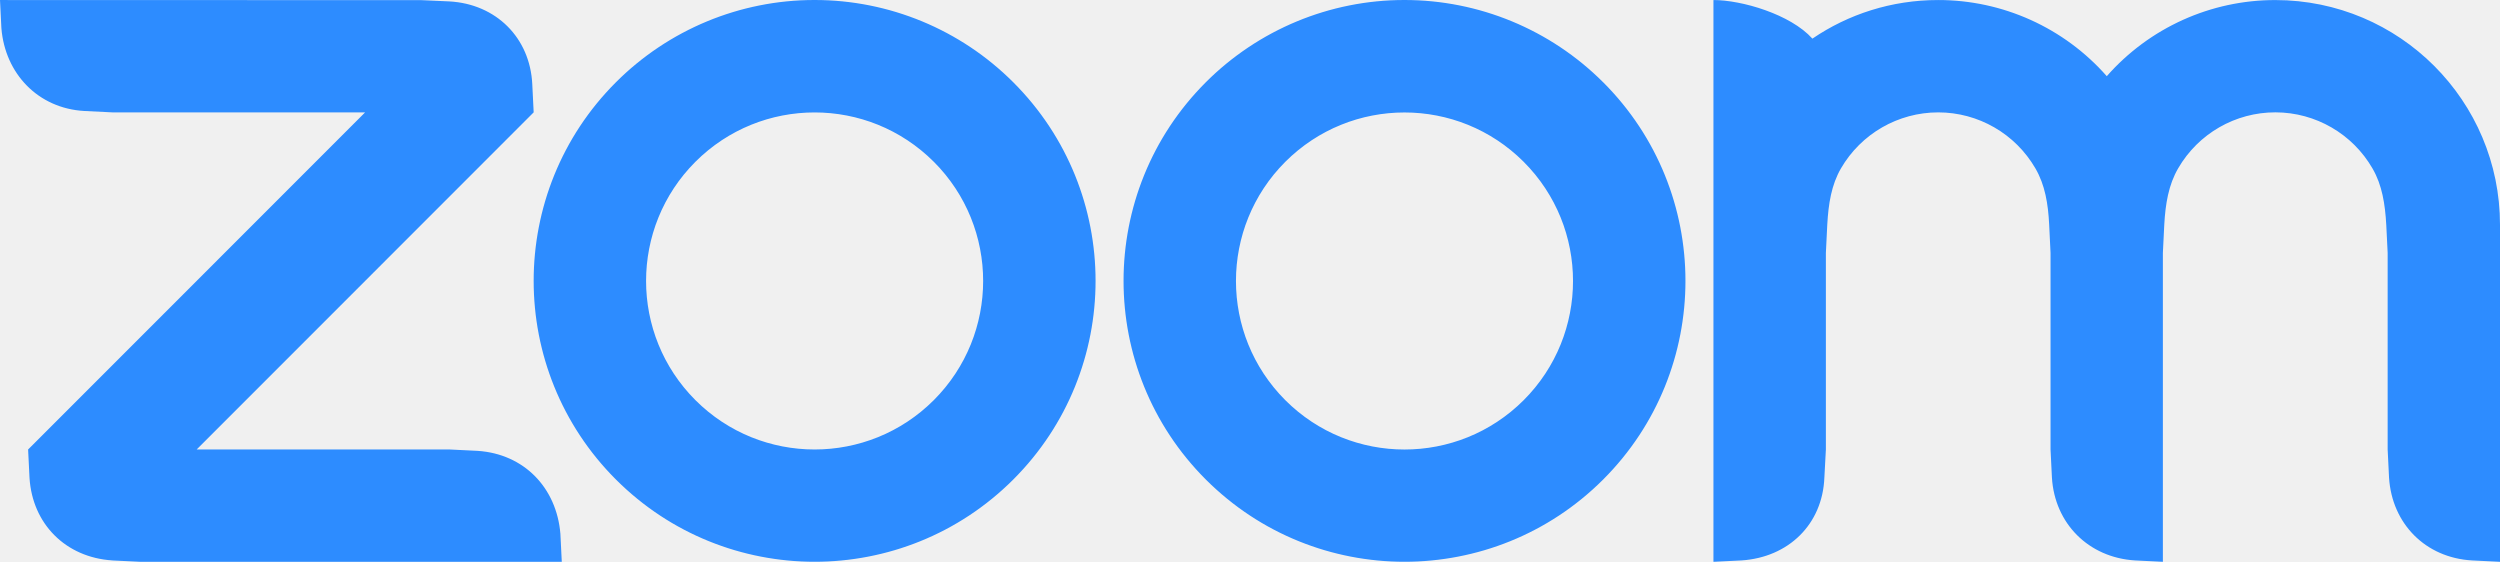
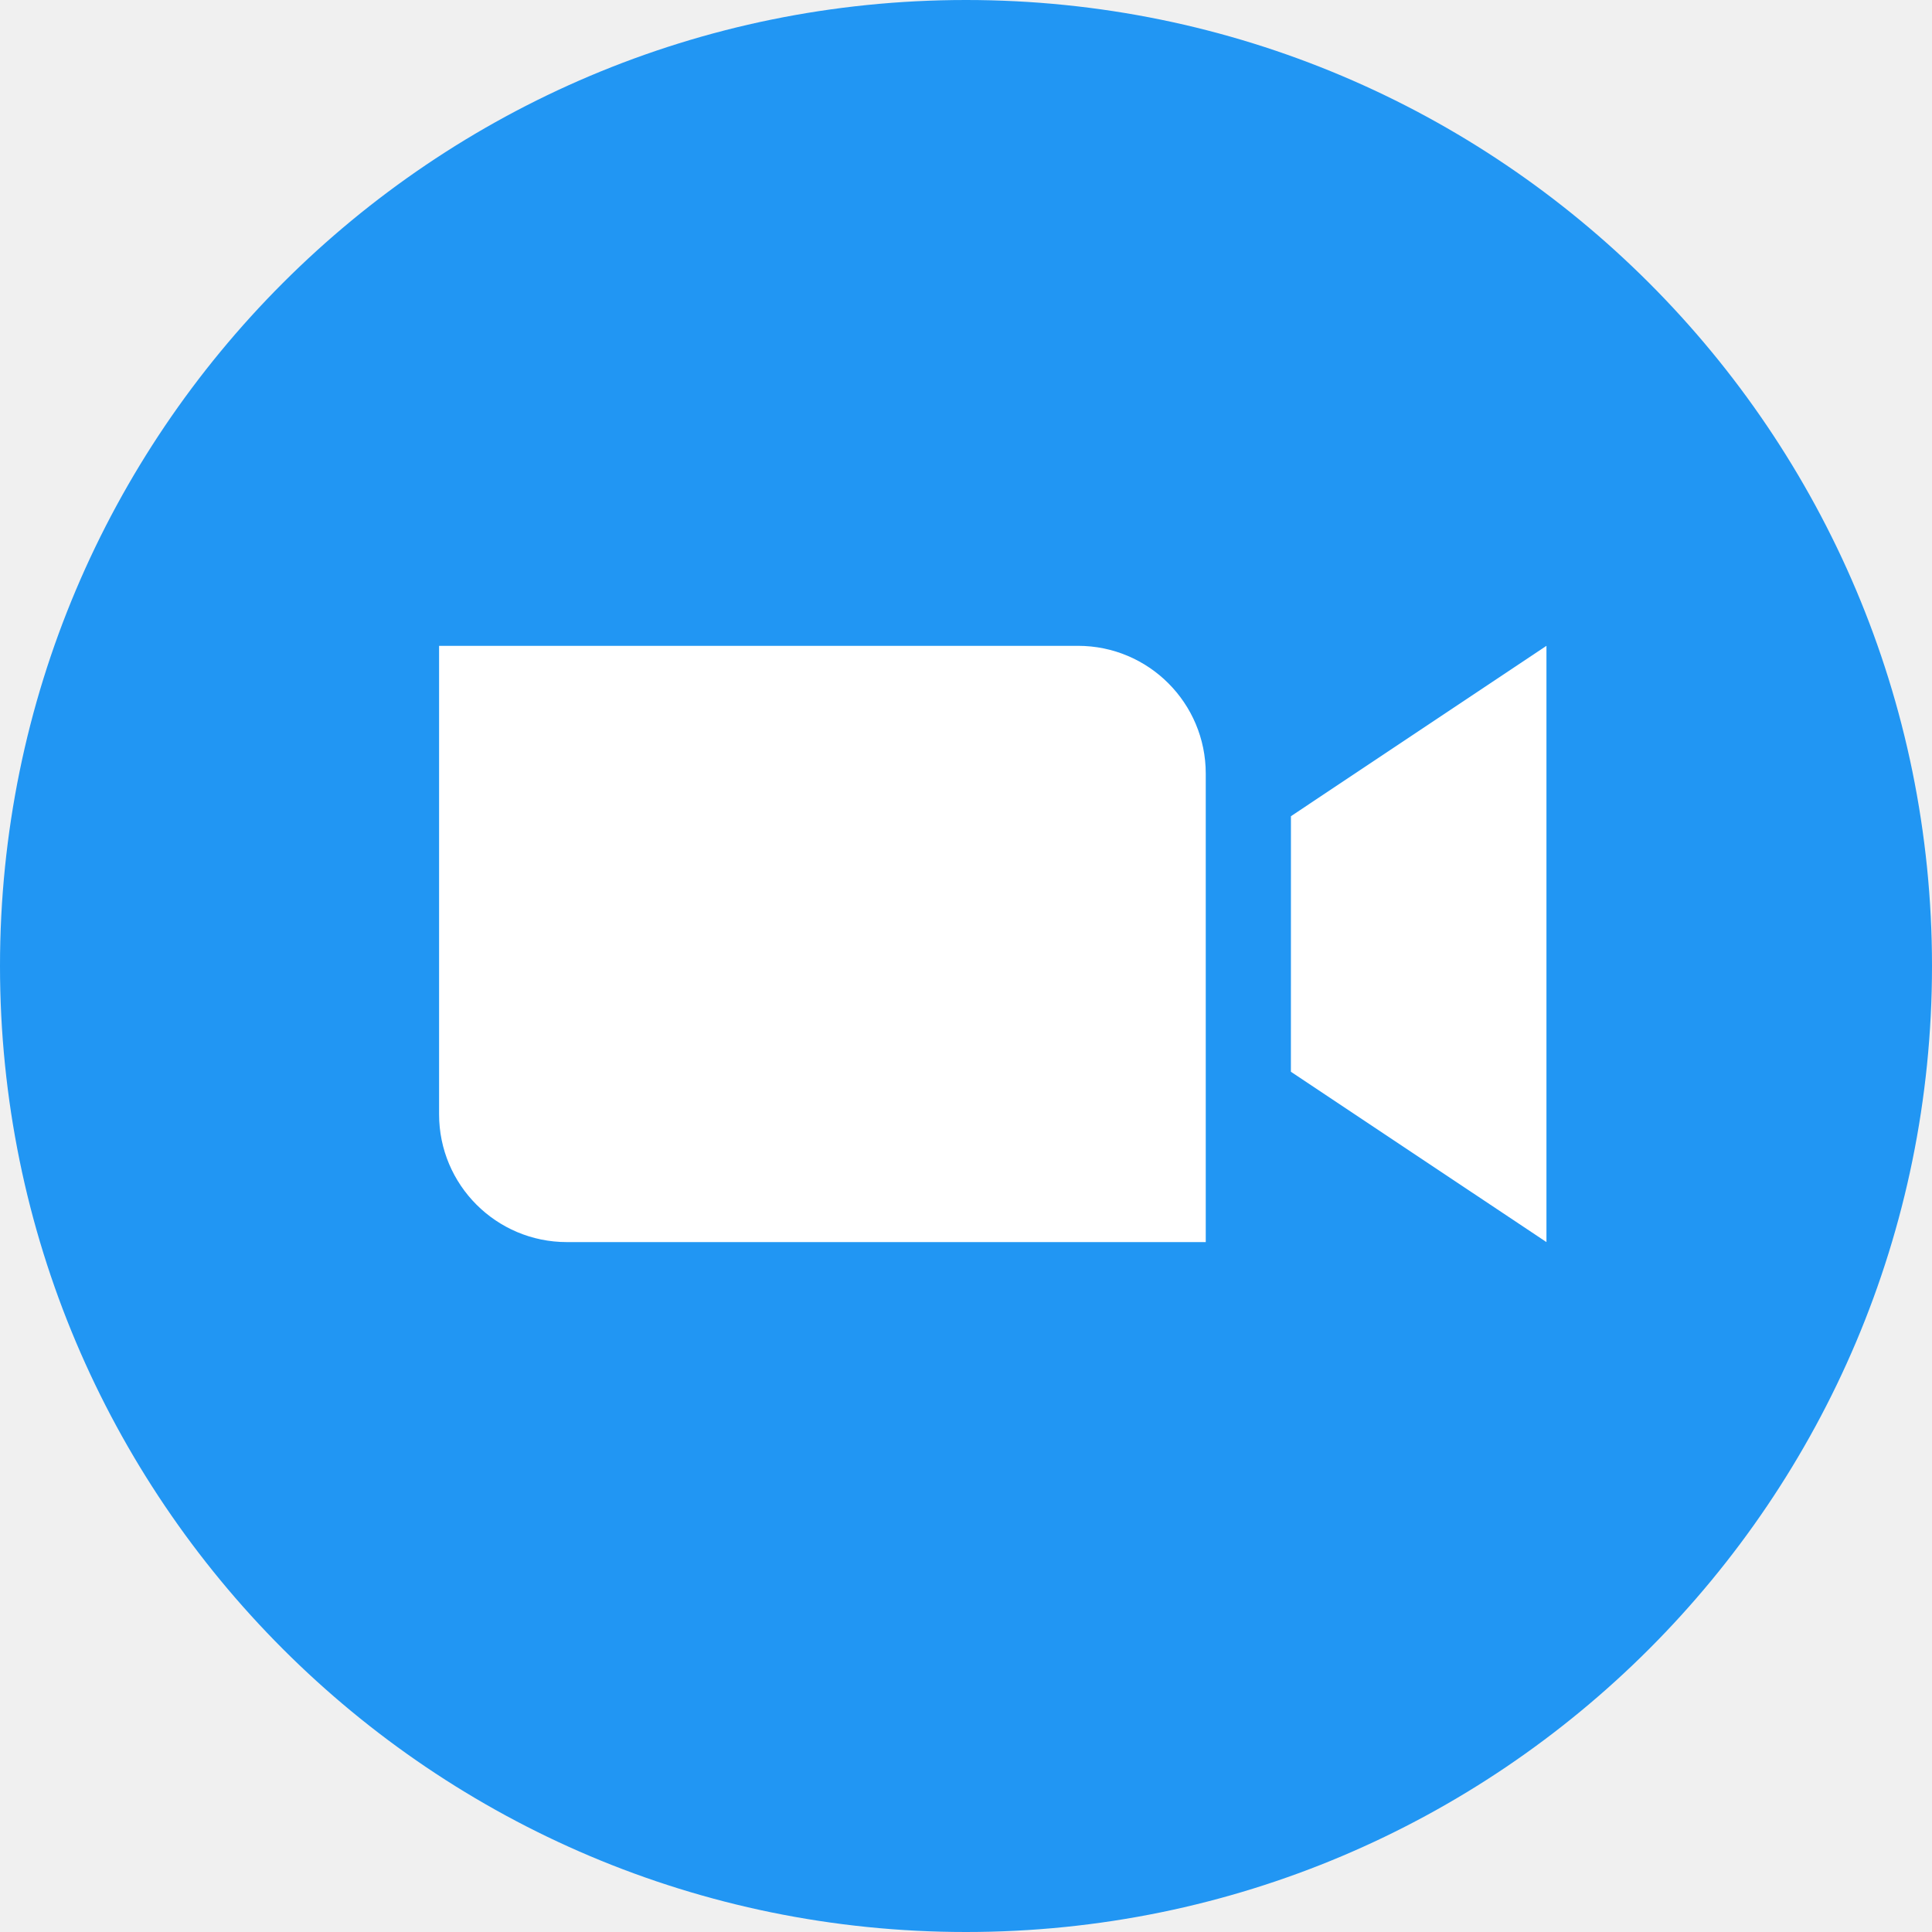
- <svg xmlns="http://www.w3.org/2000/svg" id="svg835" version="1.1" height="224.723" width="1000">
-   <defs id="defs839" />
-   <path id="path833" d="m 814.186,67.389 c 3.822,6.595 5.073,14.098 5.486,22.534 l 0.543,11.243 v 78.62 l 0.554,11.255 c 1.109,18.381 14.665,31.972 33.187,33.128 l 11.196,0.554 V 101.166 l 0.554,-11.243 c 0.46,-8.341 1.699,-15.986 5.58,-22.628 a 44.902,44.902 0 0 1 77.747,0.142 c 3.822,6.595 5.014,14.24 5.474,22.486 l 0.554,11.208 v 78.656 l 0.554,11.255 c 1.156,18.475 14.606,32.066 33.187,33.128 L 1000,224.723 V 89.922 A 89.899,89.899 0 0 0 910.137,0.024 89.663,89.663 0 0 0 842.713,30.474 89.781,89.781 0 0 0 775.288,0.012 c -18.664,0 -35.983,5.663 -50.329,15.443 C 716.205,5.687 696.621,0.012 685.378,0.012 V 224.723 l 11.243,-0.554 c 18.806,-1.239 32.397,-14.464 33.128,-33.128 l 0.602,-11.255 v -78.62 l 0.554,-11.243 c 0.472,-8.483 1.652,-15.939 5.486,-22.581 a 45.02,45.02 0 0 1 38.897,-22.392 44.949,44.949 0 0 1 38.897,22.439 z M 44.938,224.181 l 11.243,0.543 H 224.712 l -0.554,-11.208 c -1.522,-18.475 -14.606,-31.972 -33.14,-33.175 l -11.243,-0.554 H 78.667 L 213.468,44.938 212.914,33.742 C 212.041,15.078 198.403,1.593 179.774,0.566 l -11.243,-0.507 L 0,0.012 0.554,11.255 C 2.029,29.553 15.302,43.333 33.683,44.395 l 11.255,0.554 H 146.044 L 11.243,179.798 11.798,191.041 c 1.109,18.522 14.476,31.936 33.14,33.128 z M 641.266,32.904 a 112.35,112.35 0 0 1 0,158.904 112.432,112.432 0 0 1 -158.939,0 c -43.876,-43.876 -43.876,-115.028 0,-158.904 A 112.291,112.291 0 0 1 561.726,2.7082708e-5 112.373,112.373 0 0 1 641.266,32.916 Z m -31.795,31.819 a 67.448,67.448 0 0 1 0,95.349 67.448,67.448 0 0 1 -95.349,0 67.448,67.448 0 0 1 0,-95.349 67.448,67.448 0 0 1 95.349,0 z M 325.913,2.7082708e-5 A 112.291,112.291 0 0 1 405.311,32.916 c 43.888,43.864 43.888,115.028 0,158.892 a 112.432,112.432 0 0 1 -158.939,0 c -43.876,-43.876 -43.876,-115.028 0,-158.904 A 112.291,112.291 0 0 1 325.771,2.7082708e-5 Z M 373.516,64.699 a 67.448,67.448 0 0 1 0,95.361 67.448,67.448 0 0 1 -95.349,0 67.448,67.448 0 0 1 0,-95.349 67.448,67.448 0 0 1 95.349,0 z" style="fill:#2d8cff;fill-rule:evenodd;stroke-width:11.798" />
+ <svg xmlns="http://www.w3.org/2000/svg" fill="none" height="2500" width="2500" viewBox="0 0 50.667 50.667">
+   <path d="M25.333 50.667c13.992 0 25.334-11.343 25.334-25.334S39.325 0 25.333 0 0 11.342 0 25.333s11.342 25.334 25.333 25.334z" fill="#2196f3" />
+   <path clip-rule="evenodd" d="M14.866 32.574h16.755V20.288c0-1.851-1.5-3.351-3.351-3.351H11.515v12.286c0 1.851 1.5 3.351 3.351 3.351zm18.988-4.467l6.702 4.467V16.937l-6.701 4.468z" fill="#fff" fill-rule="evenodd" />
</svg>
